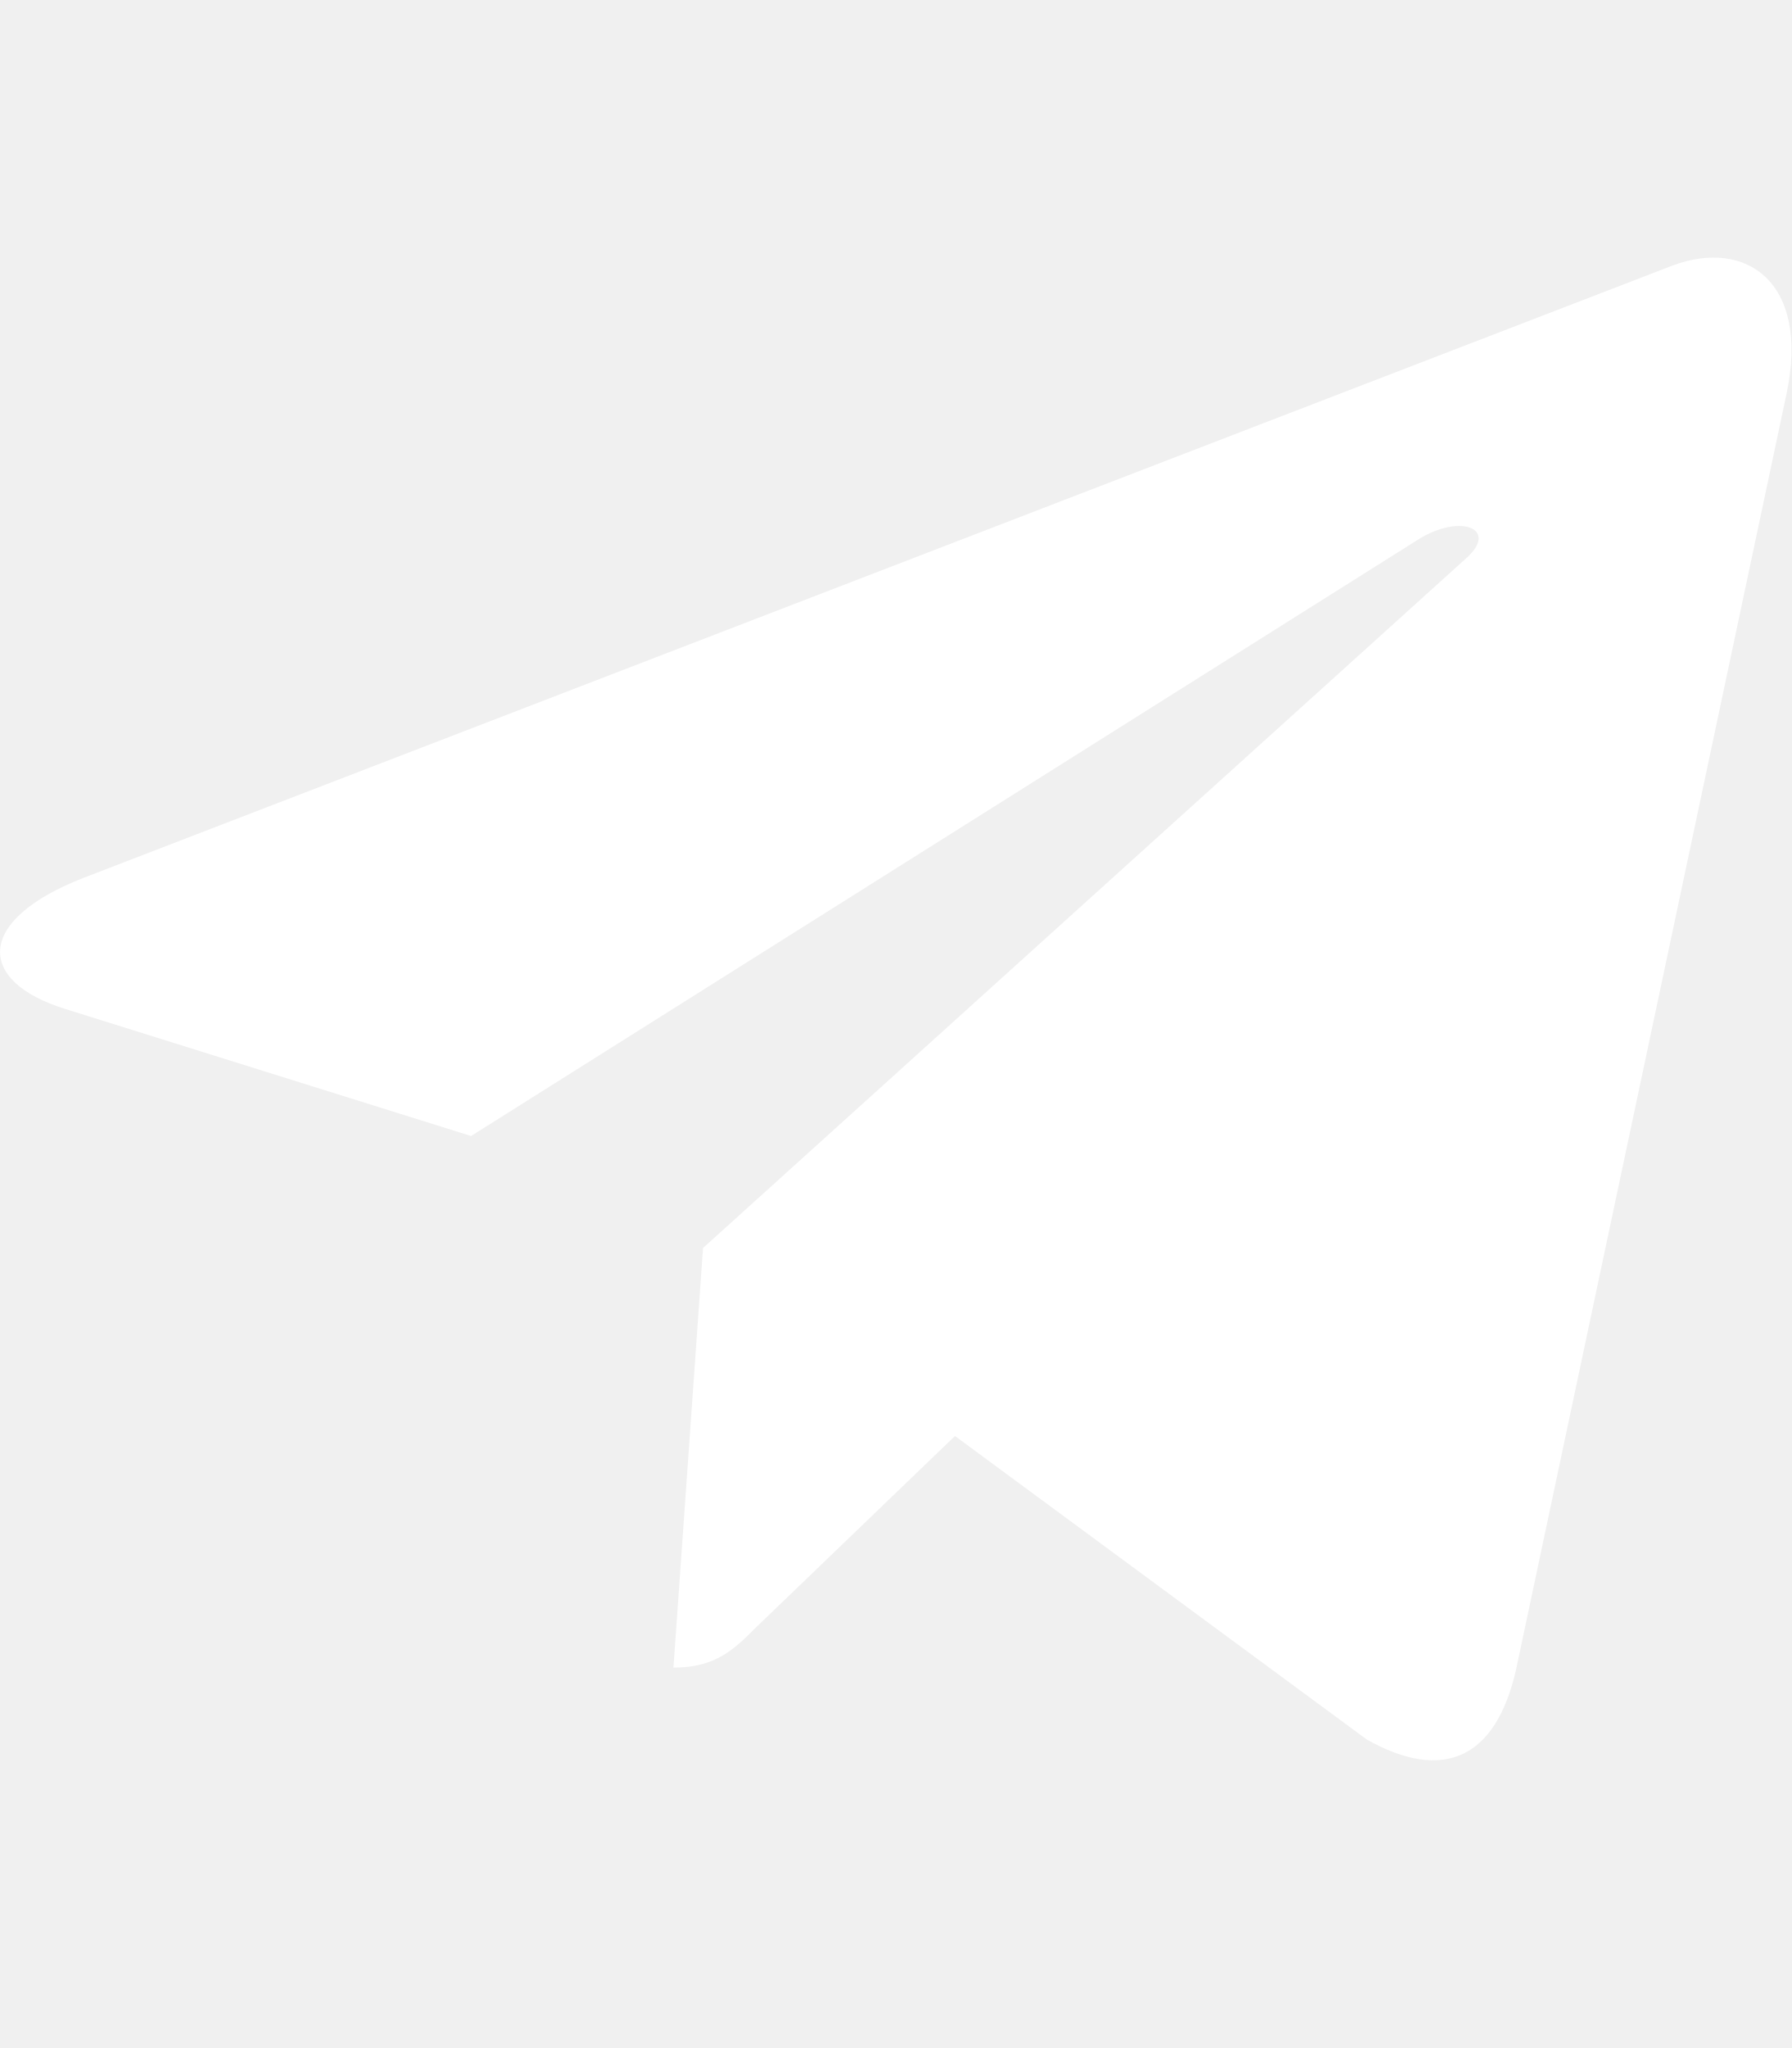
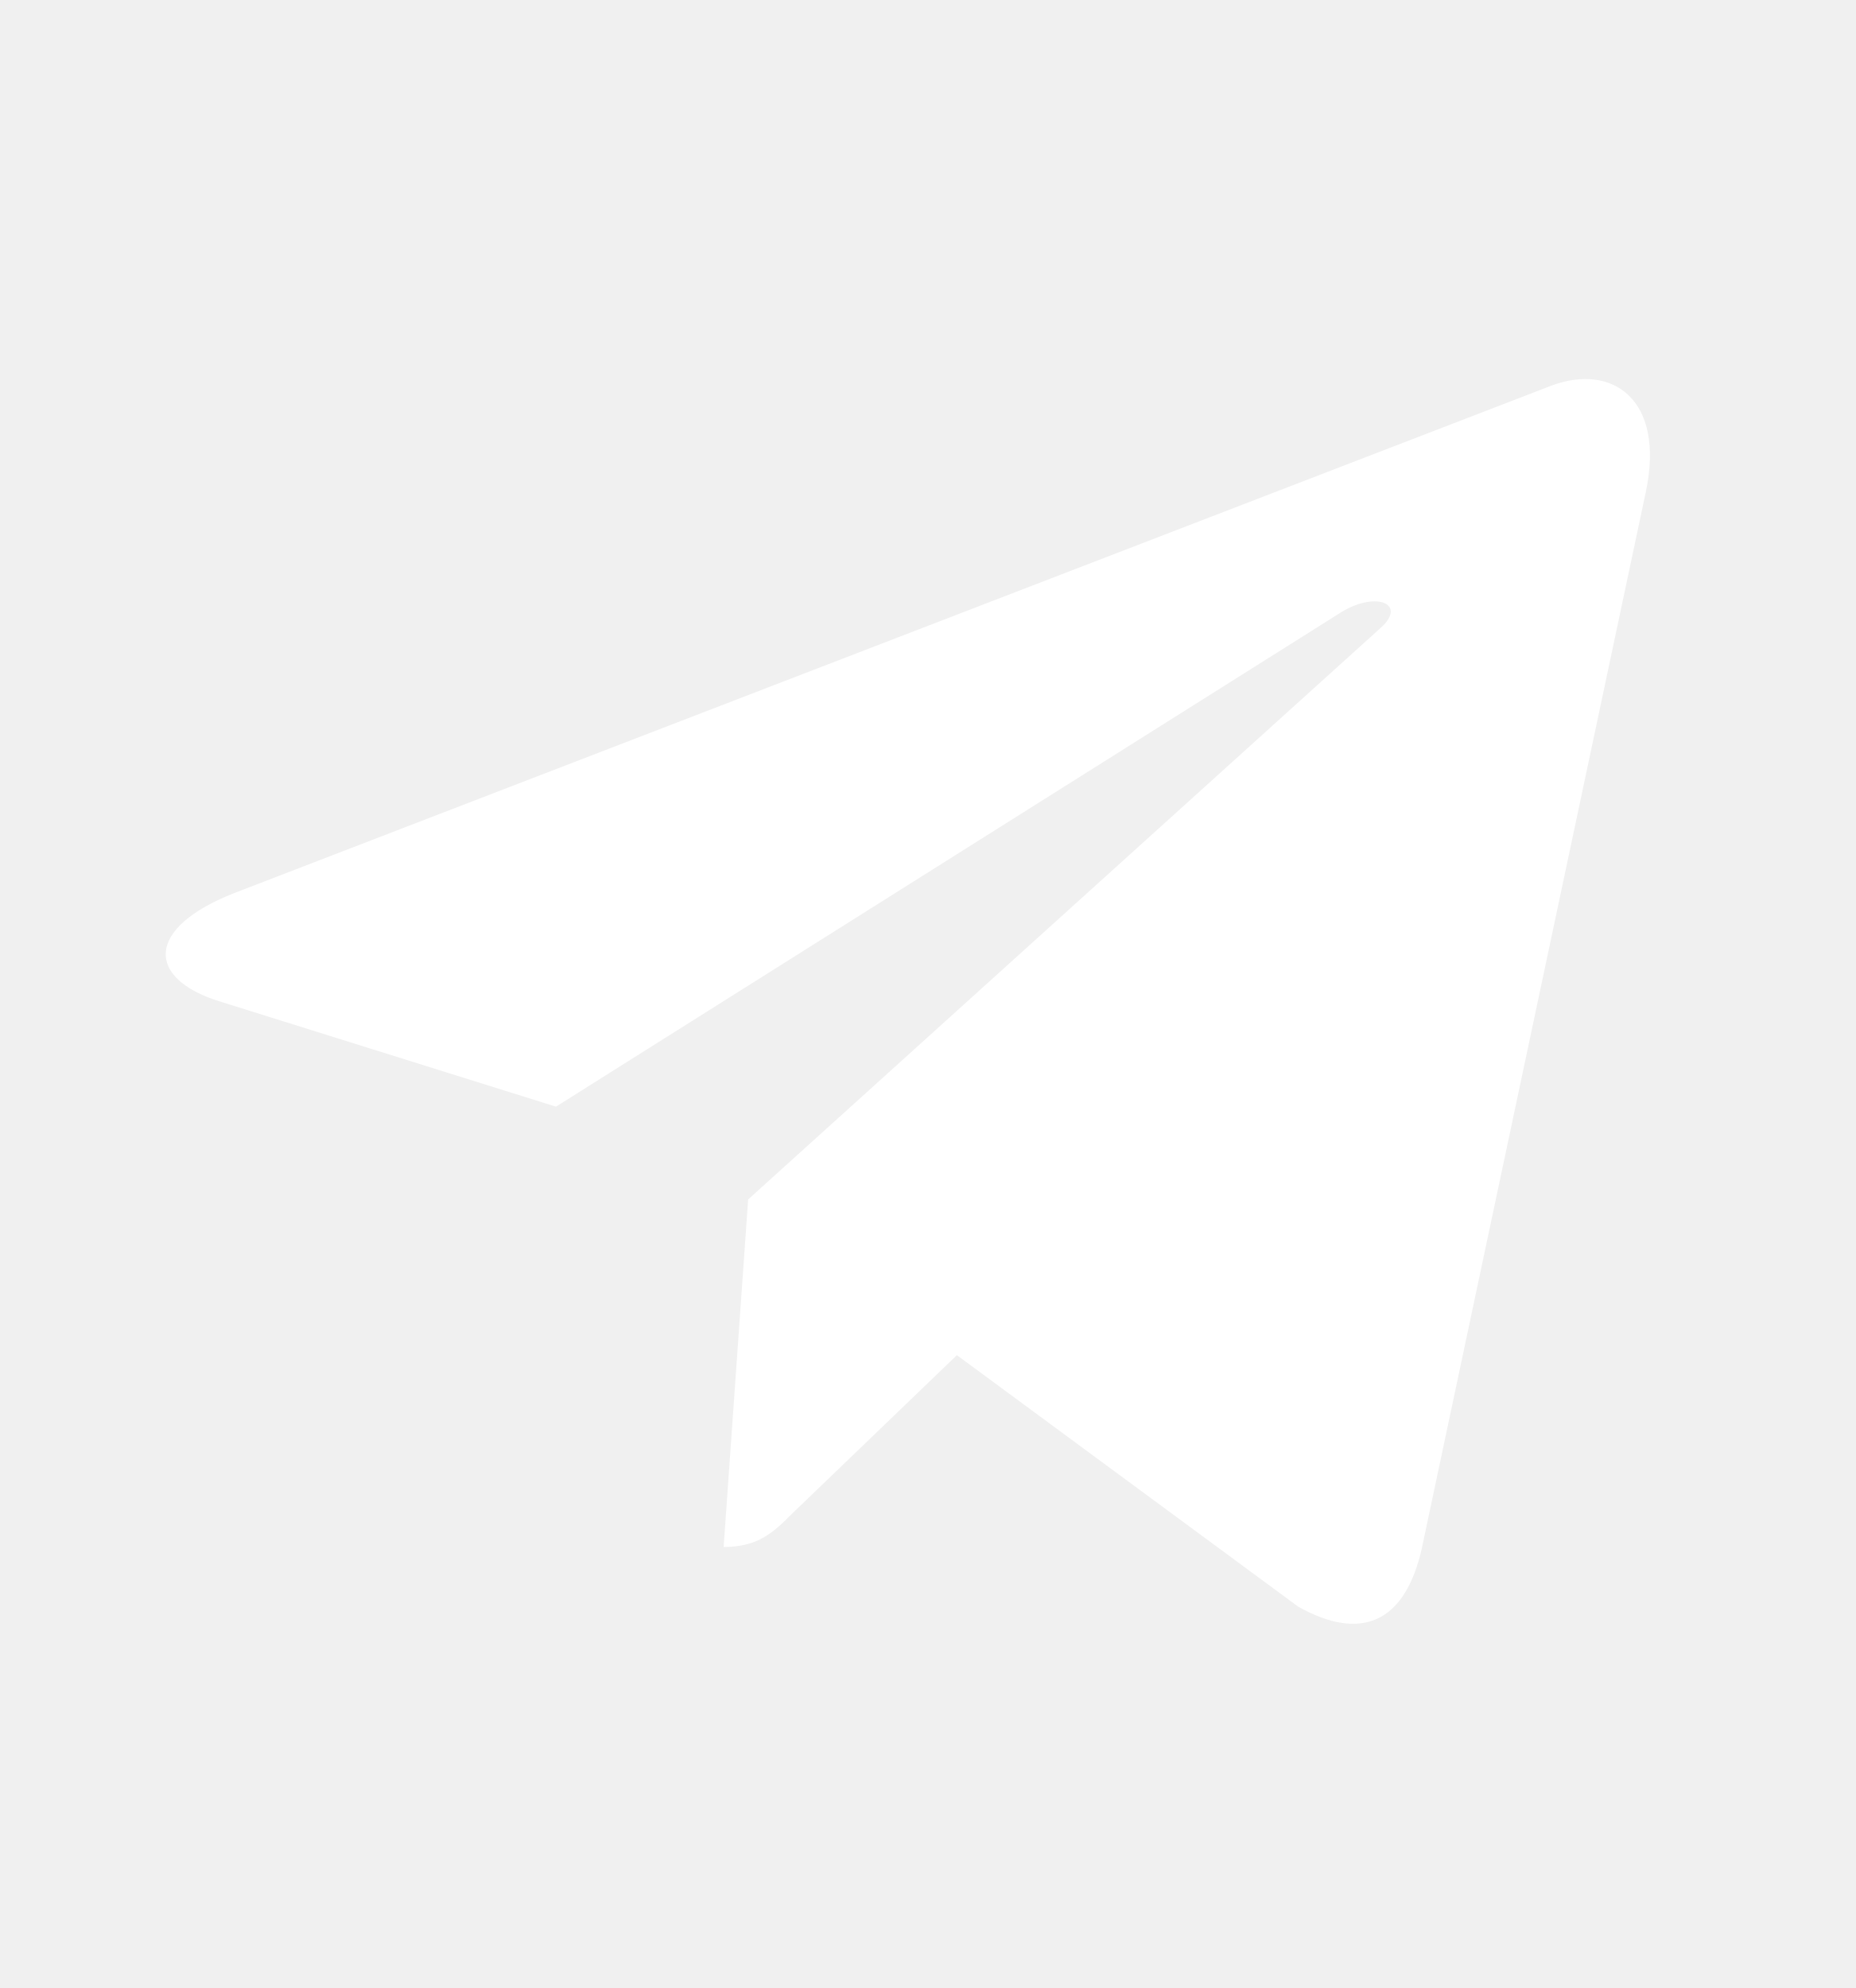
- <svg xmlns="http://www.w3.org/2000/svg" viewBox="0 0 448 512" style="fill:white;">
+ <svg xmlns="http://www.w3.org/2000/svg" viewBox="-50 -50 560 600" style="fill:white;">
  <path d="M446.7 98.6l-67.6 318.8c-5.1 22.5-18.4 28.1-37.3 17.5l-103-75.9-49.7 47.8c-5.5 5.5-10.1 10.1-20.7 10.1l7.4-104.9 190.9-172.5c8.3-7.4-1.8-11.5-12.9-4.1L117.8 284 16.2 252.2c-22.1-6.9-22.5-22.1 4.6-32.7L418.2 66.4c18.4-6.9 34.5 4.1 28.5 32.2z" />
</svg>
